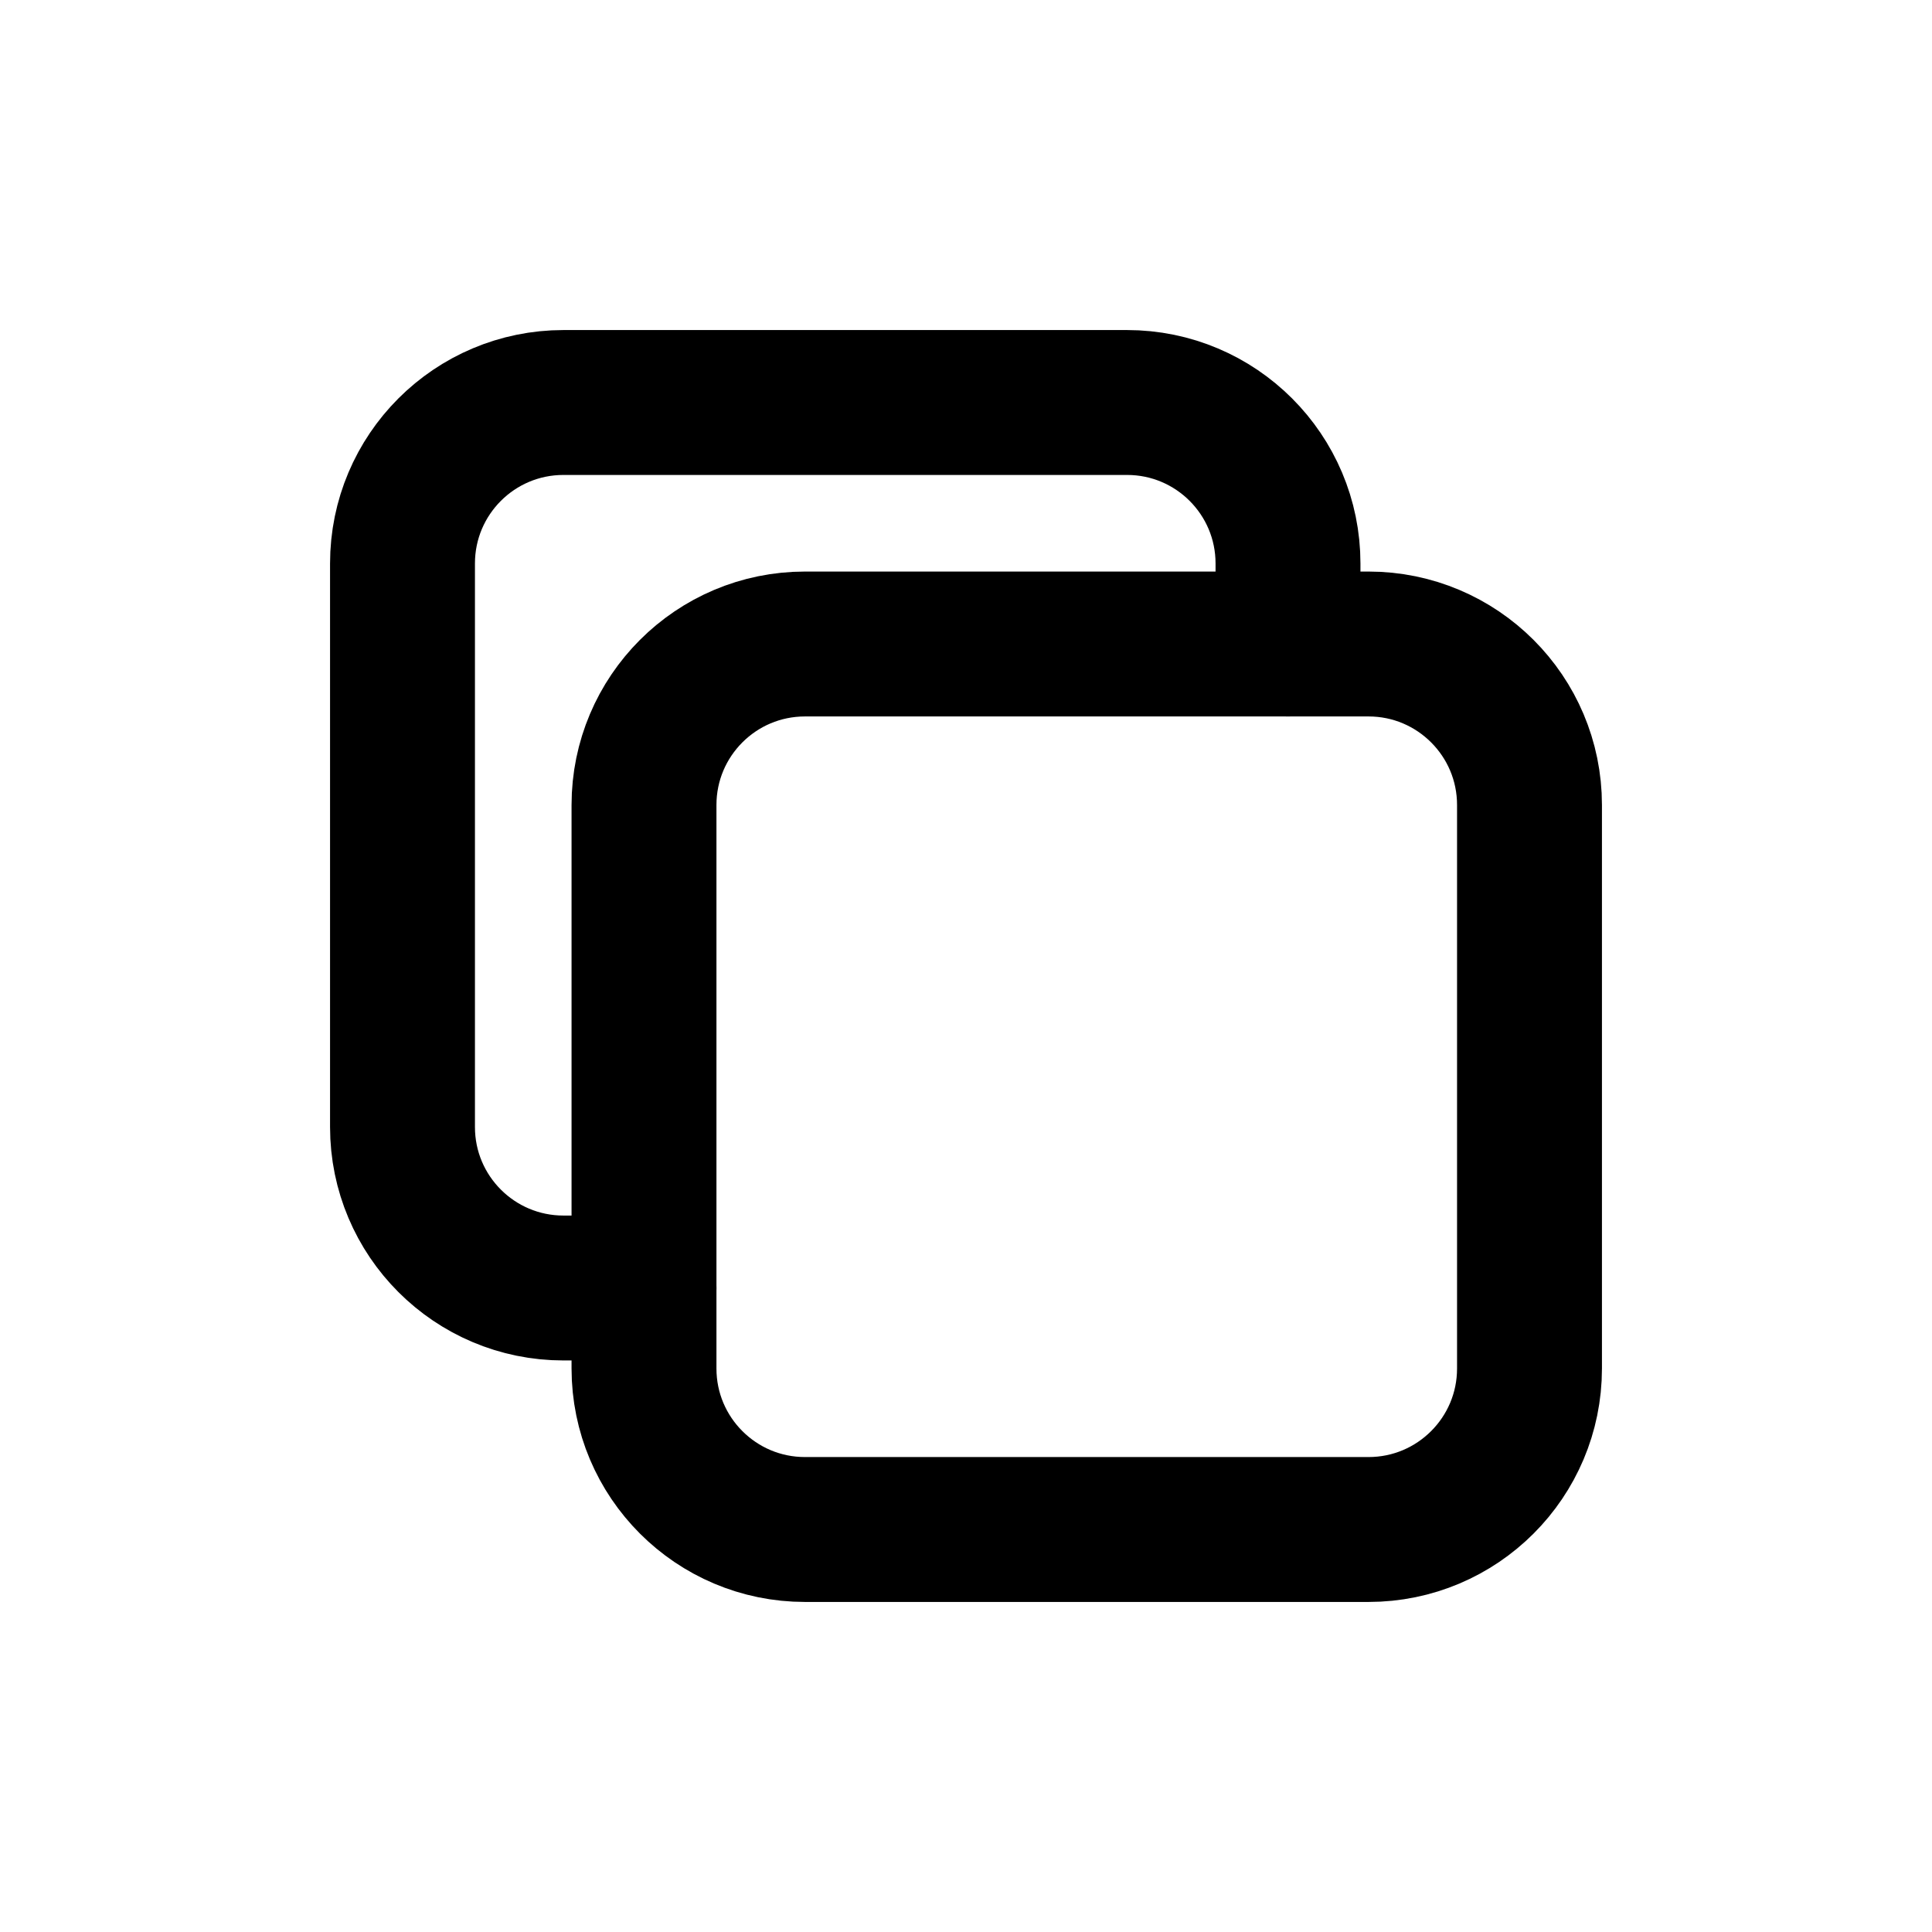
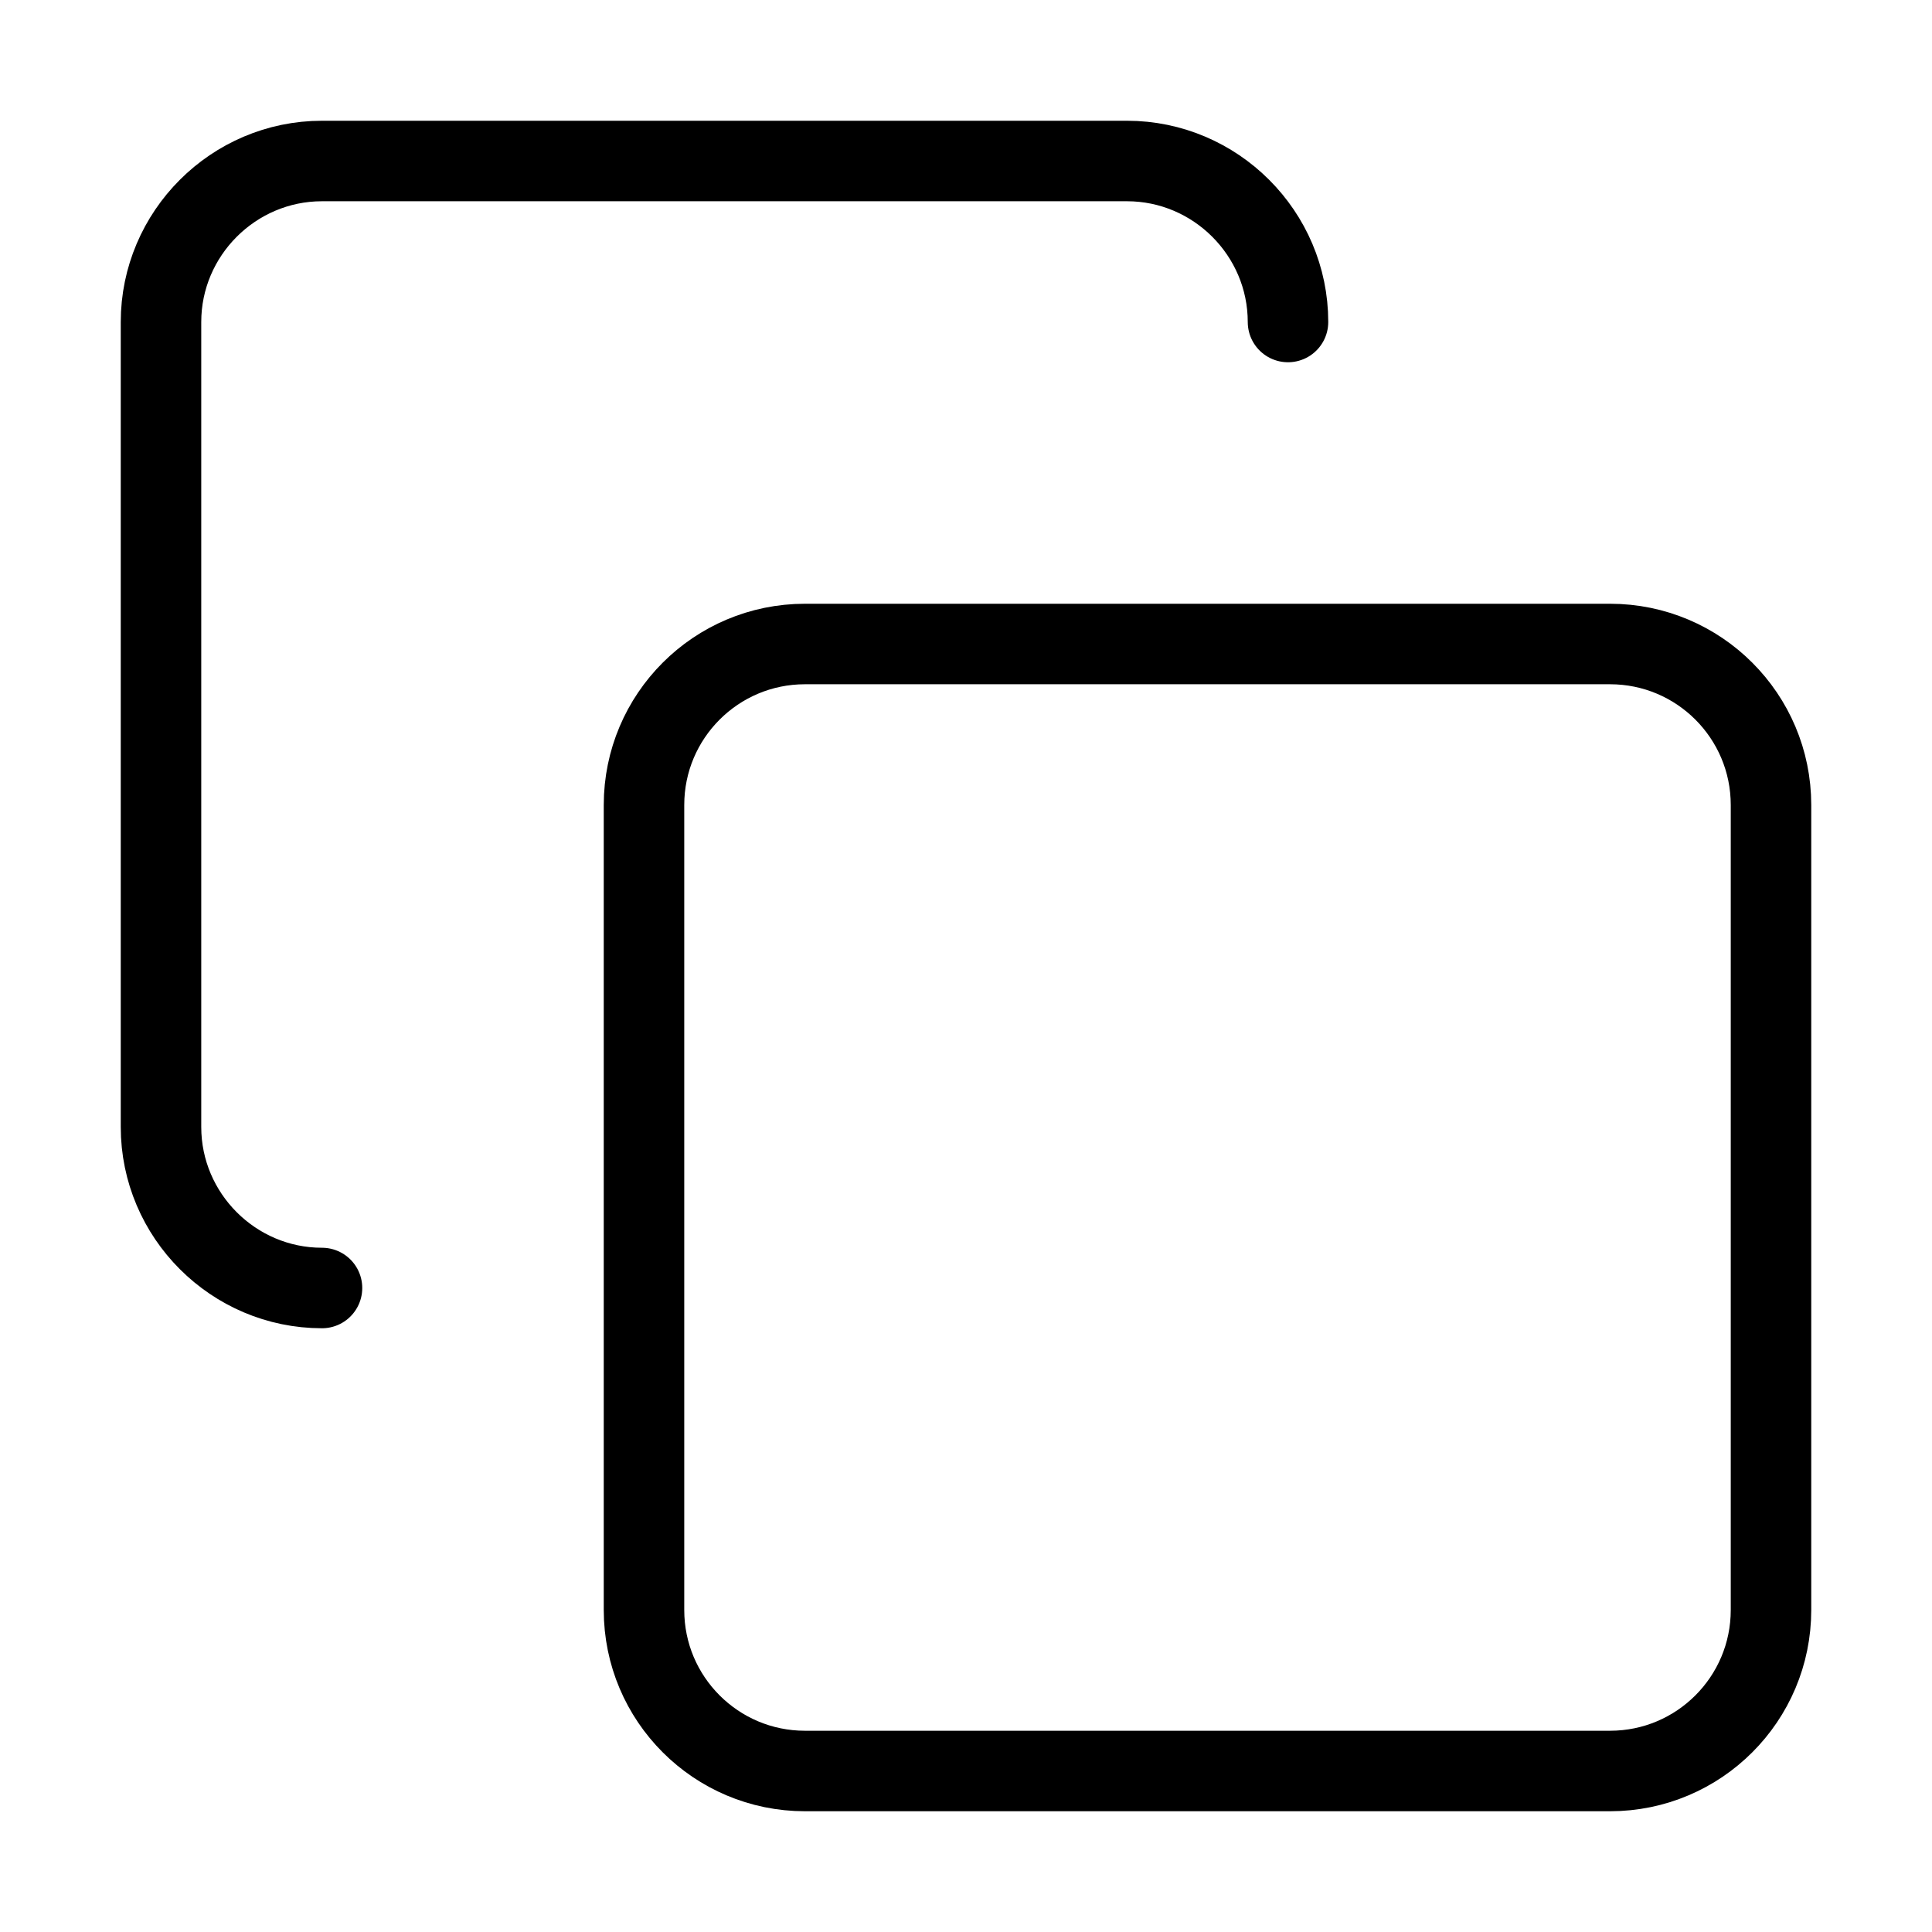
- <svg xmlns="http://www.w3.org/2000/svg" width="24" height="24" viewBox="0 0 24 24" fill="none">
-   <rect x="8" y="8" width="11" height="11" rx="2" stroke="currentColor" stroke-width="1.8" />
-   <path d="M16 8V7C16 5.895 15.105 5 14 5H7C5.895 5 5 5.895 5 7V14C5 15.105 5.895 16 7 16H8" stroke="currentColor" stroke-width="1.8" stroke-linecap="round" />
+ <svg xmlns="http://www.w3.org/2000/svg" width="24" height="24" viewBox="0 0 24 24" fill="none" stroke="currentColor" stroke-width="1" stroke-linecap="round" stroke-linejoin="round" class="lucide lucide-copy-icon lucide-copy">
+   <rect width="14" height="14" x="8" y="8" rx="2" ry="2" />
+   <path d="M4 16c-1.1 0-2-.9-2-2V4c0-1.1.9-2 2-2h10c1.1 0 2 .9 2 2" />
</svg>
